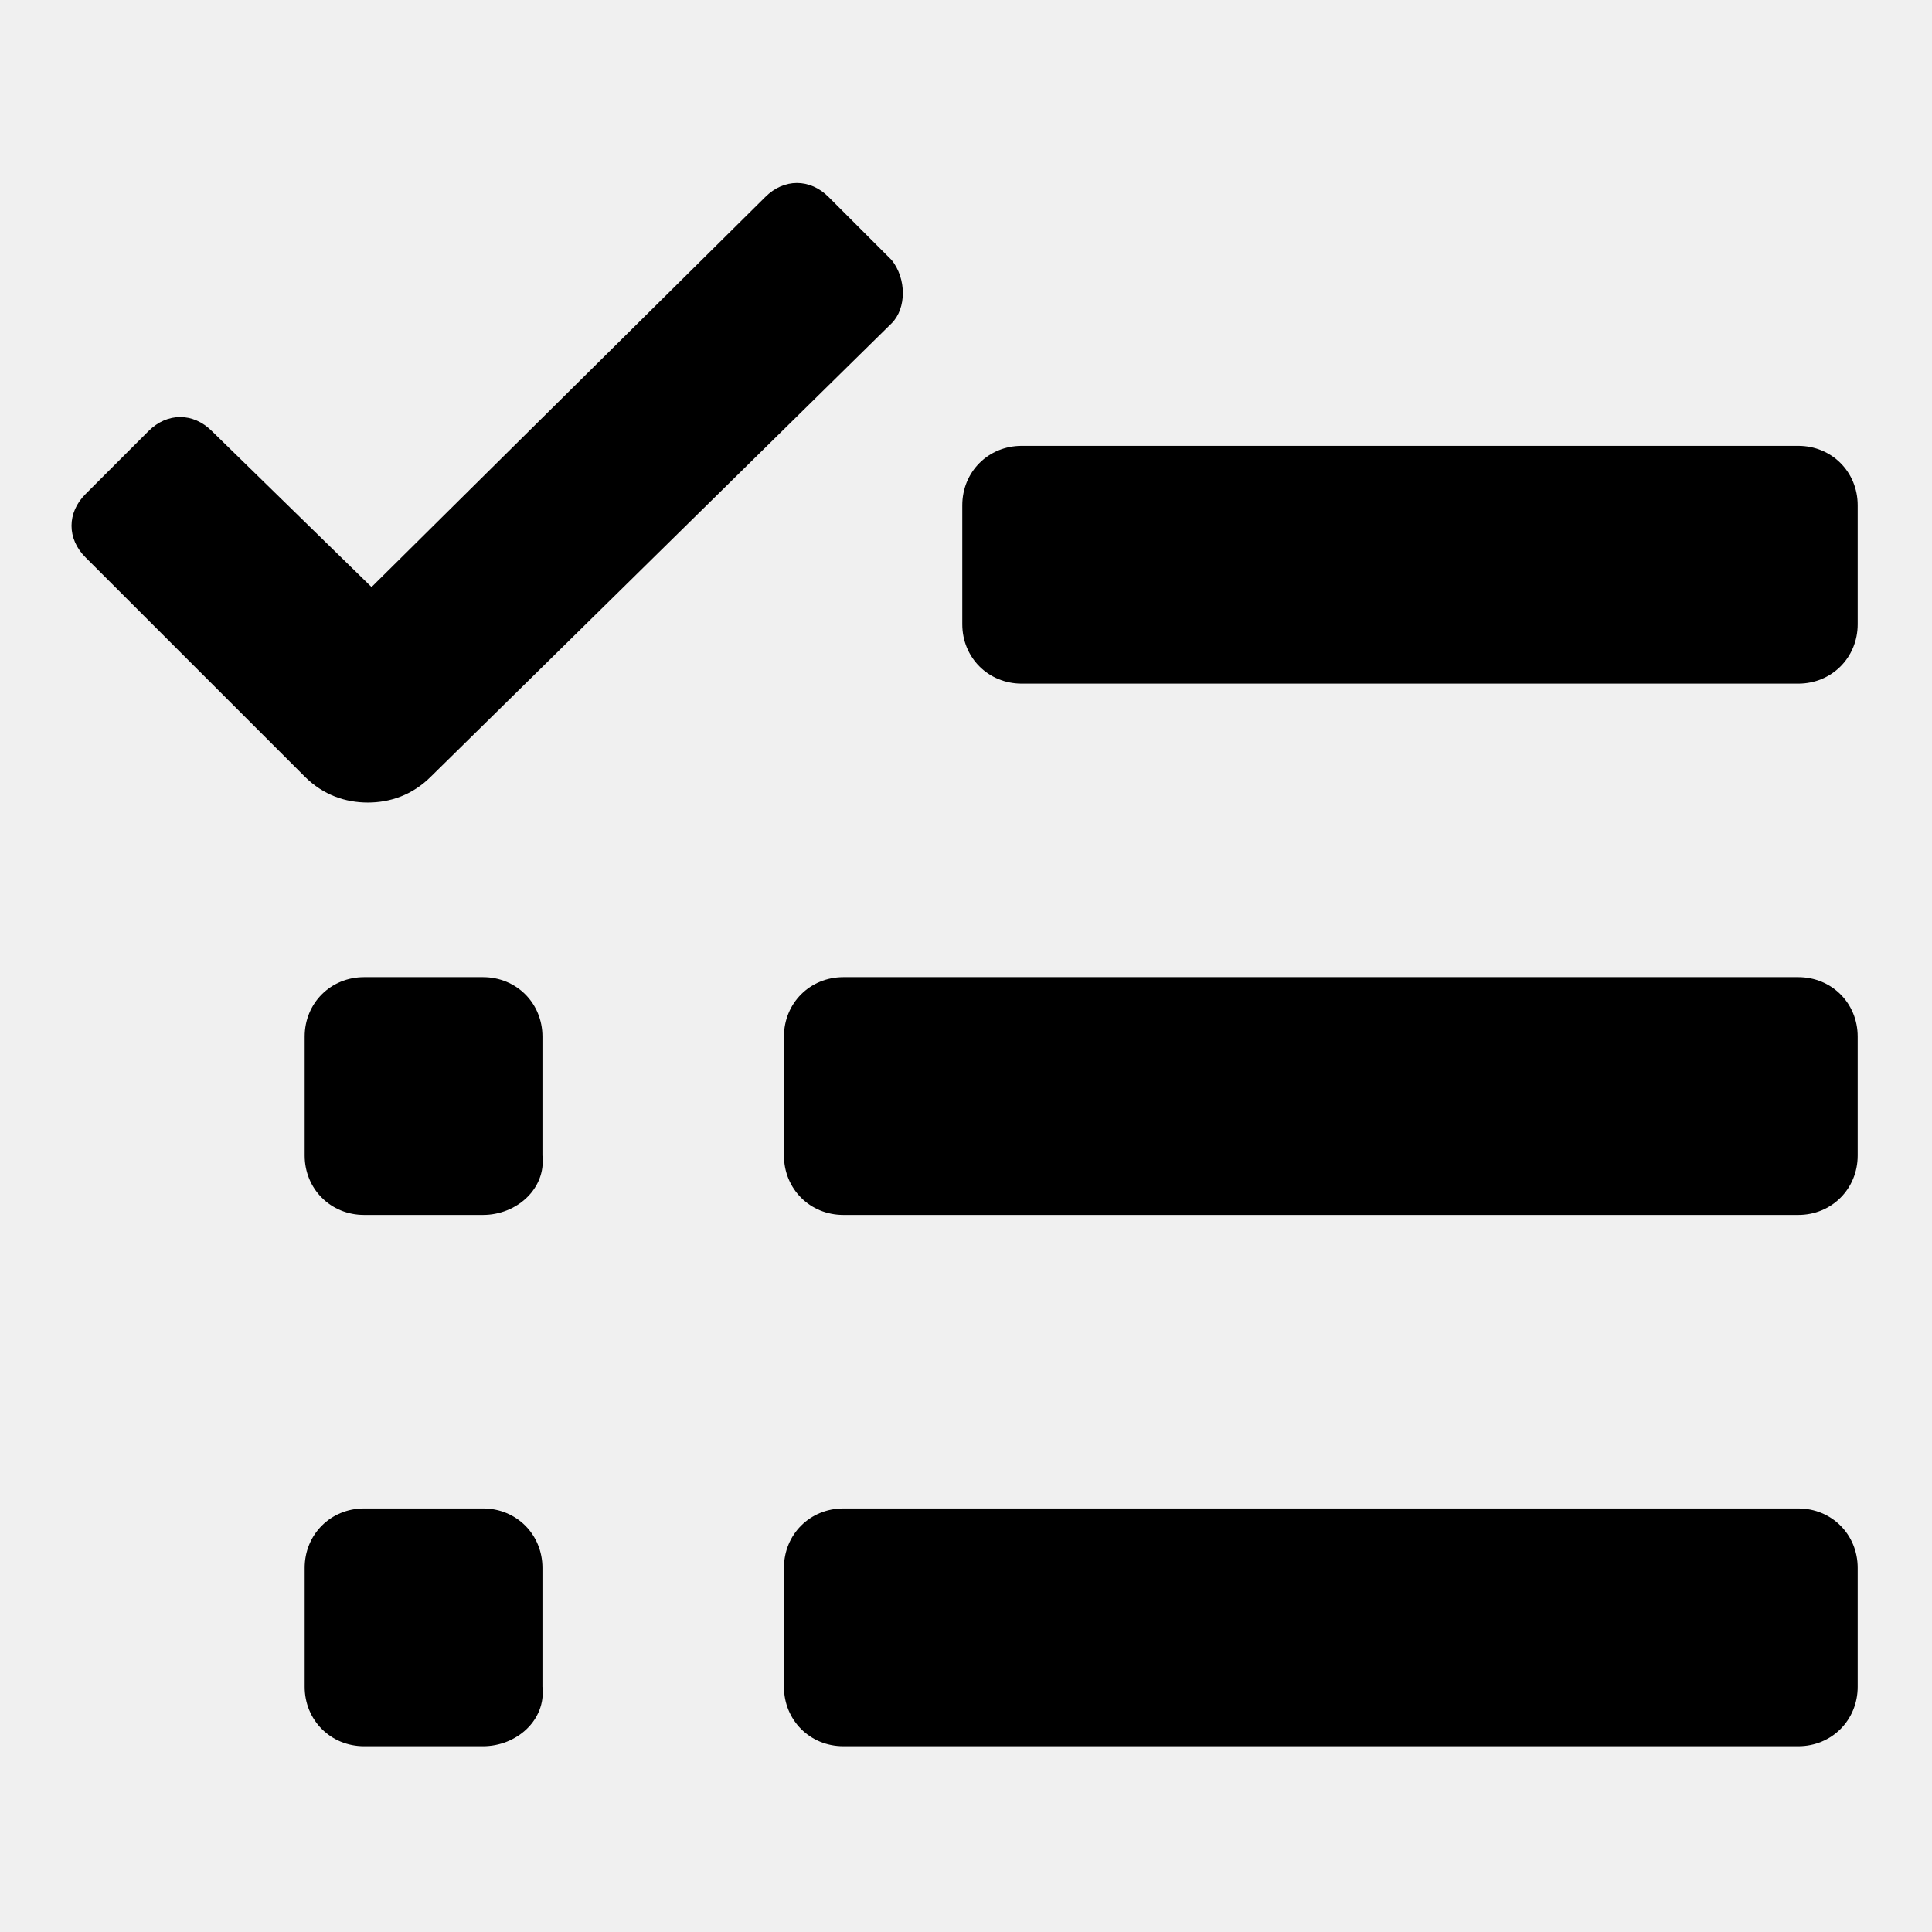
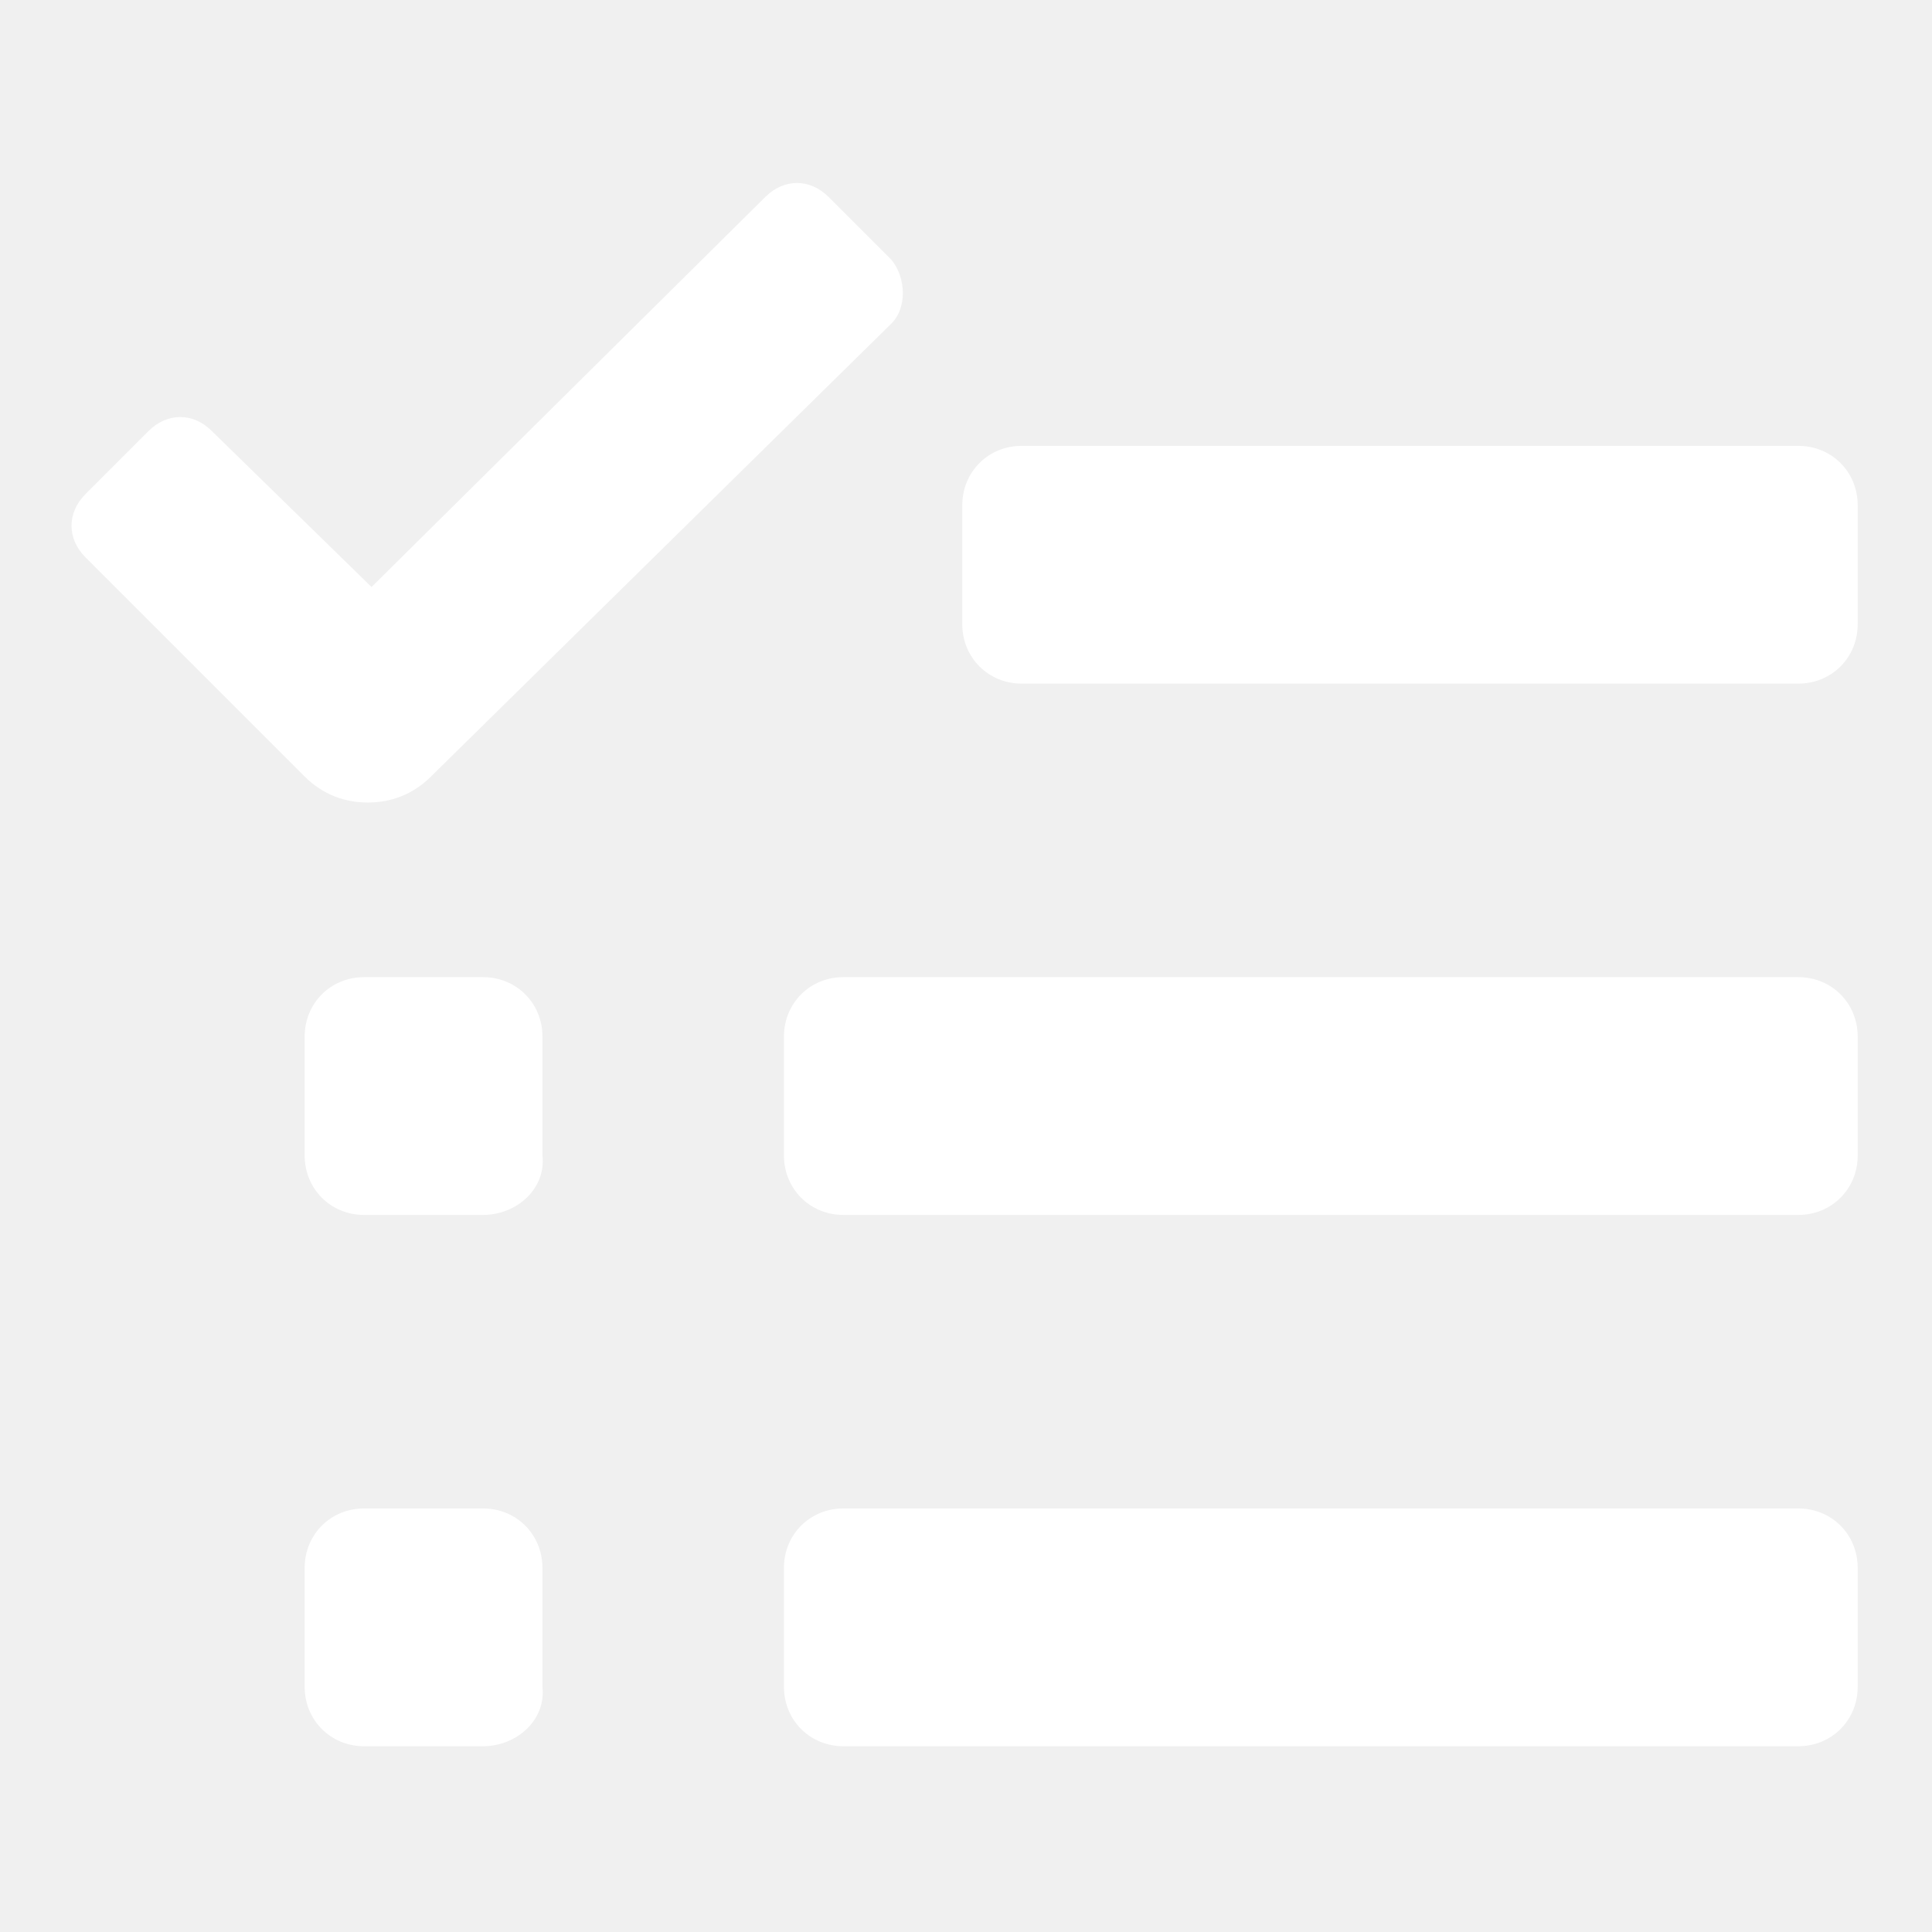
- <svg xmlns="http://www.w3.org/2000/svg" fill="#000000" width="800px" height="800px" viewBox="0 0 52 52" enable-background="new 0 0 52 52" xml:space="preserve">
+ <svg xmlns="http://www.w3.org/2000/svg" fill="#ffffff" width="800px" height="800px" viewBox="0 0 52 52" enable-background="new 0 0 52 52" xml:space="preserve">
  <g>
    <g>
      <path d="M24,7l-1.7-1.7c-0.5-0.5-1.2-0.5-1.7,0L10,15.8l-4.3-4.2c-0.5-0.5-1.2-0.5-1.7,0l-1.7,1.7    c-0.5,0.5-0.5,1.2,0,1.7l5.9,5.9c0.5,0.5,1.1,0.7,1.7,0.7c0.6,0,1.2-0.2,1.7-0.7L24,8.7C24.4,8.3,24.4,7.5,24,7z" />
    </g>
  </g>
  <g>
    <path d="M48.4,18.4H27.5c-0.9,0-1.6-0.7-1.6-1.6v-3.2c0-0.9,0.7-1.6,1.6-1.6h20.9c0.9,0,1.6,0.7,1.6,1.6v3.2   C50,17.7,49.3,18.4,48.4,18.4z" />
  </g>
  <g>
    <path d="M48.4,32.7H22.7c-0.9,0-1.6-0.7-1.6-1.6v-3.2c0-0.9,0.7-1.6,1.6-1.6h25.7c0.9,0,1.6,0.7,1.6,1.6v3.2   C50,32,49.3,32.7,48.4,32.7z" />
  </g>
  <g>
    <path d="M13,32.7H9.8c-0.9,0-1.6-0.7-1.6-1.6v-3.2c0-0.9,0.7-1.6,1.6-1.6H13c0.9,0,1.6,0.7,1.6,1.6v3.2   C14.7,32,13.9,32.7,13,32.7z" />
  </g>
  <g>
    <path d="M13,47H9.8c-0.9,0-1.6-0.7-1.6-1.6v-3.2c0-0.9,0.7-1.6,1.6-1.6H13c0.9,0,1.6,0.7,1.6,1.6v3.2   C14.7,46.3,13.9,47,13,47z" />
  </g>
  <g>
    <path d="M48.4,47H22.7c-0.9,0-1.6-0.7-1.6-1.6v-3.2c0-0.9,0.7-1.6,1.6-1.6h25.7c0.9,0,1.6,0.7,1.6,1.6v3.2   C50,46.3,49.3,47,48.4,47z" />
  </g>
</svg>
